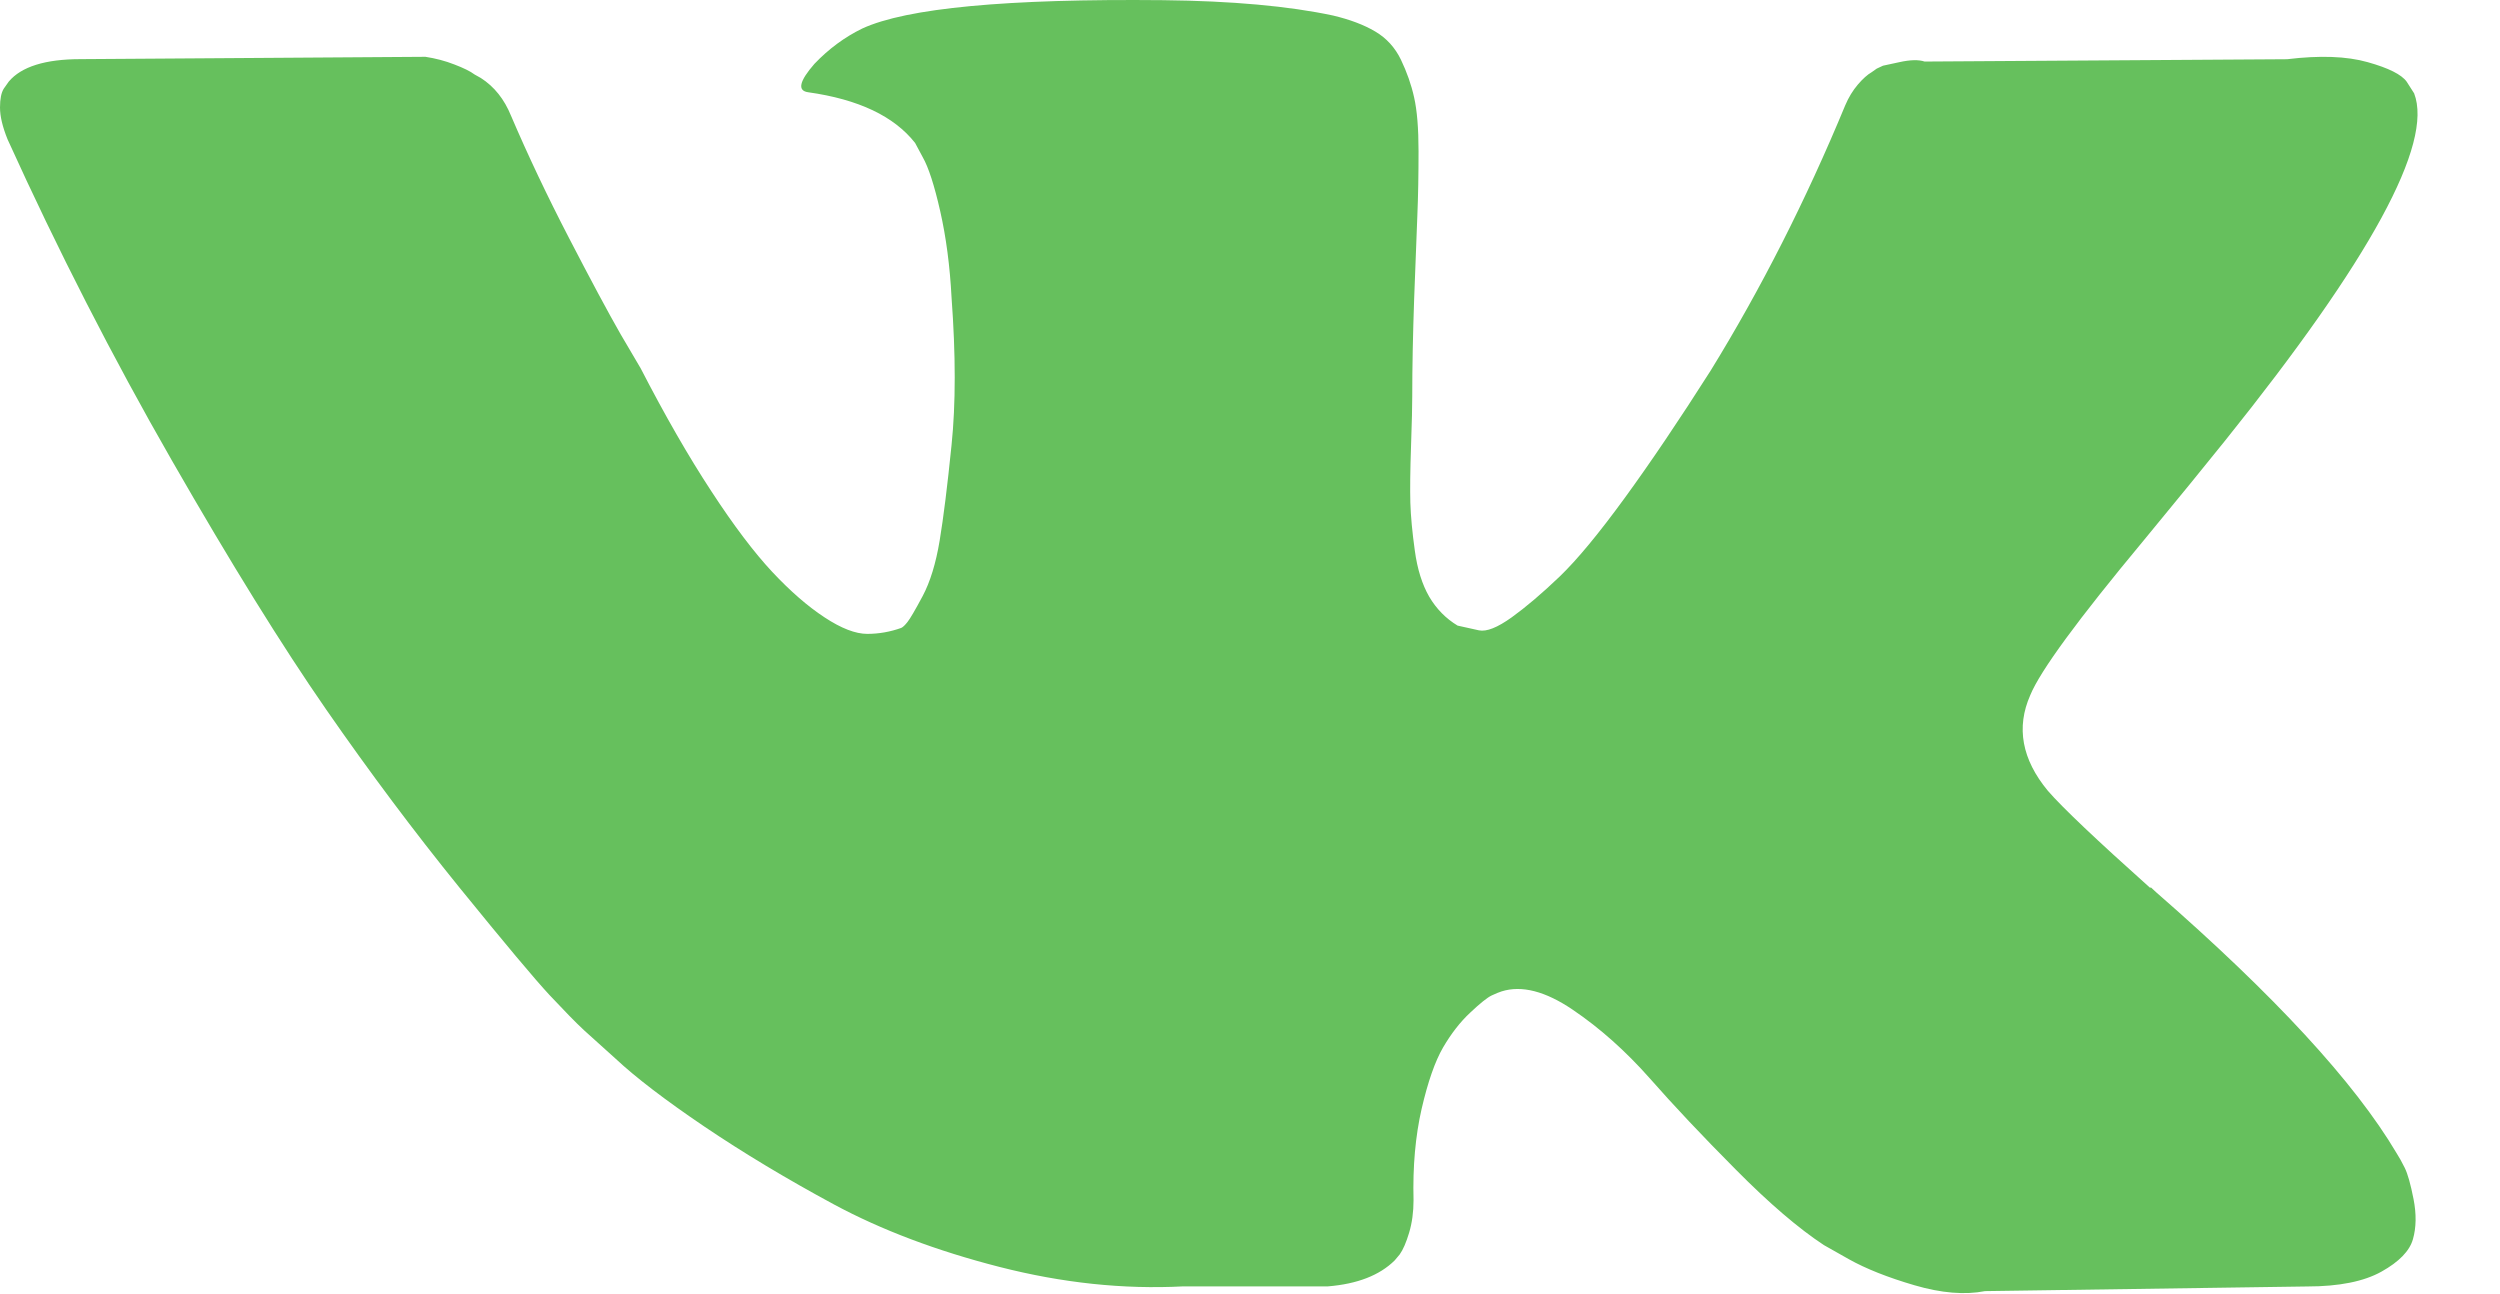
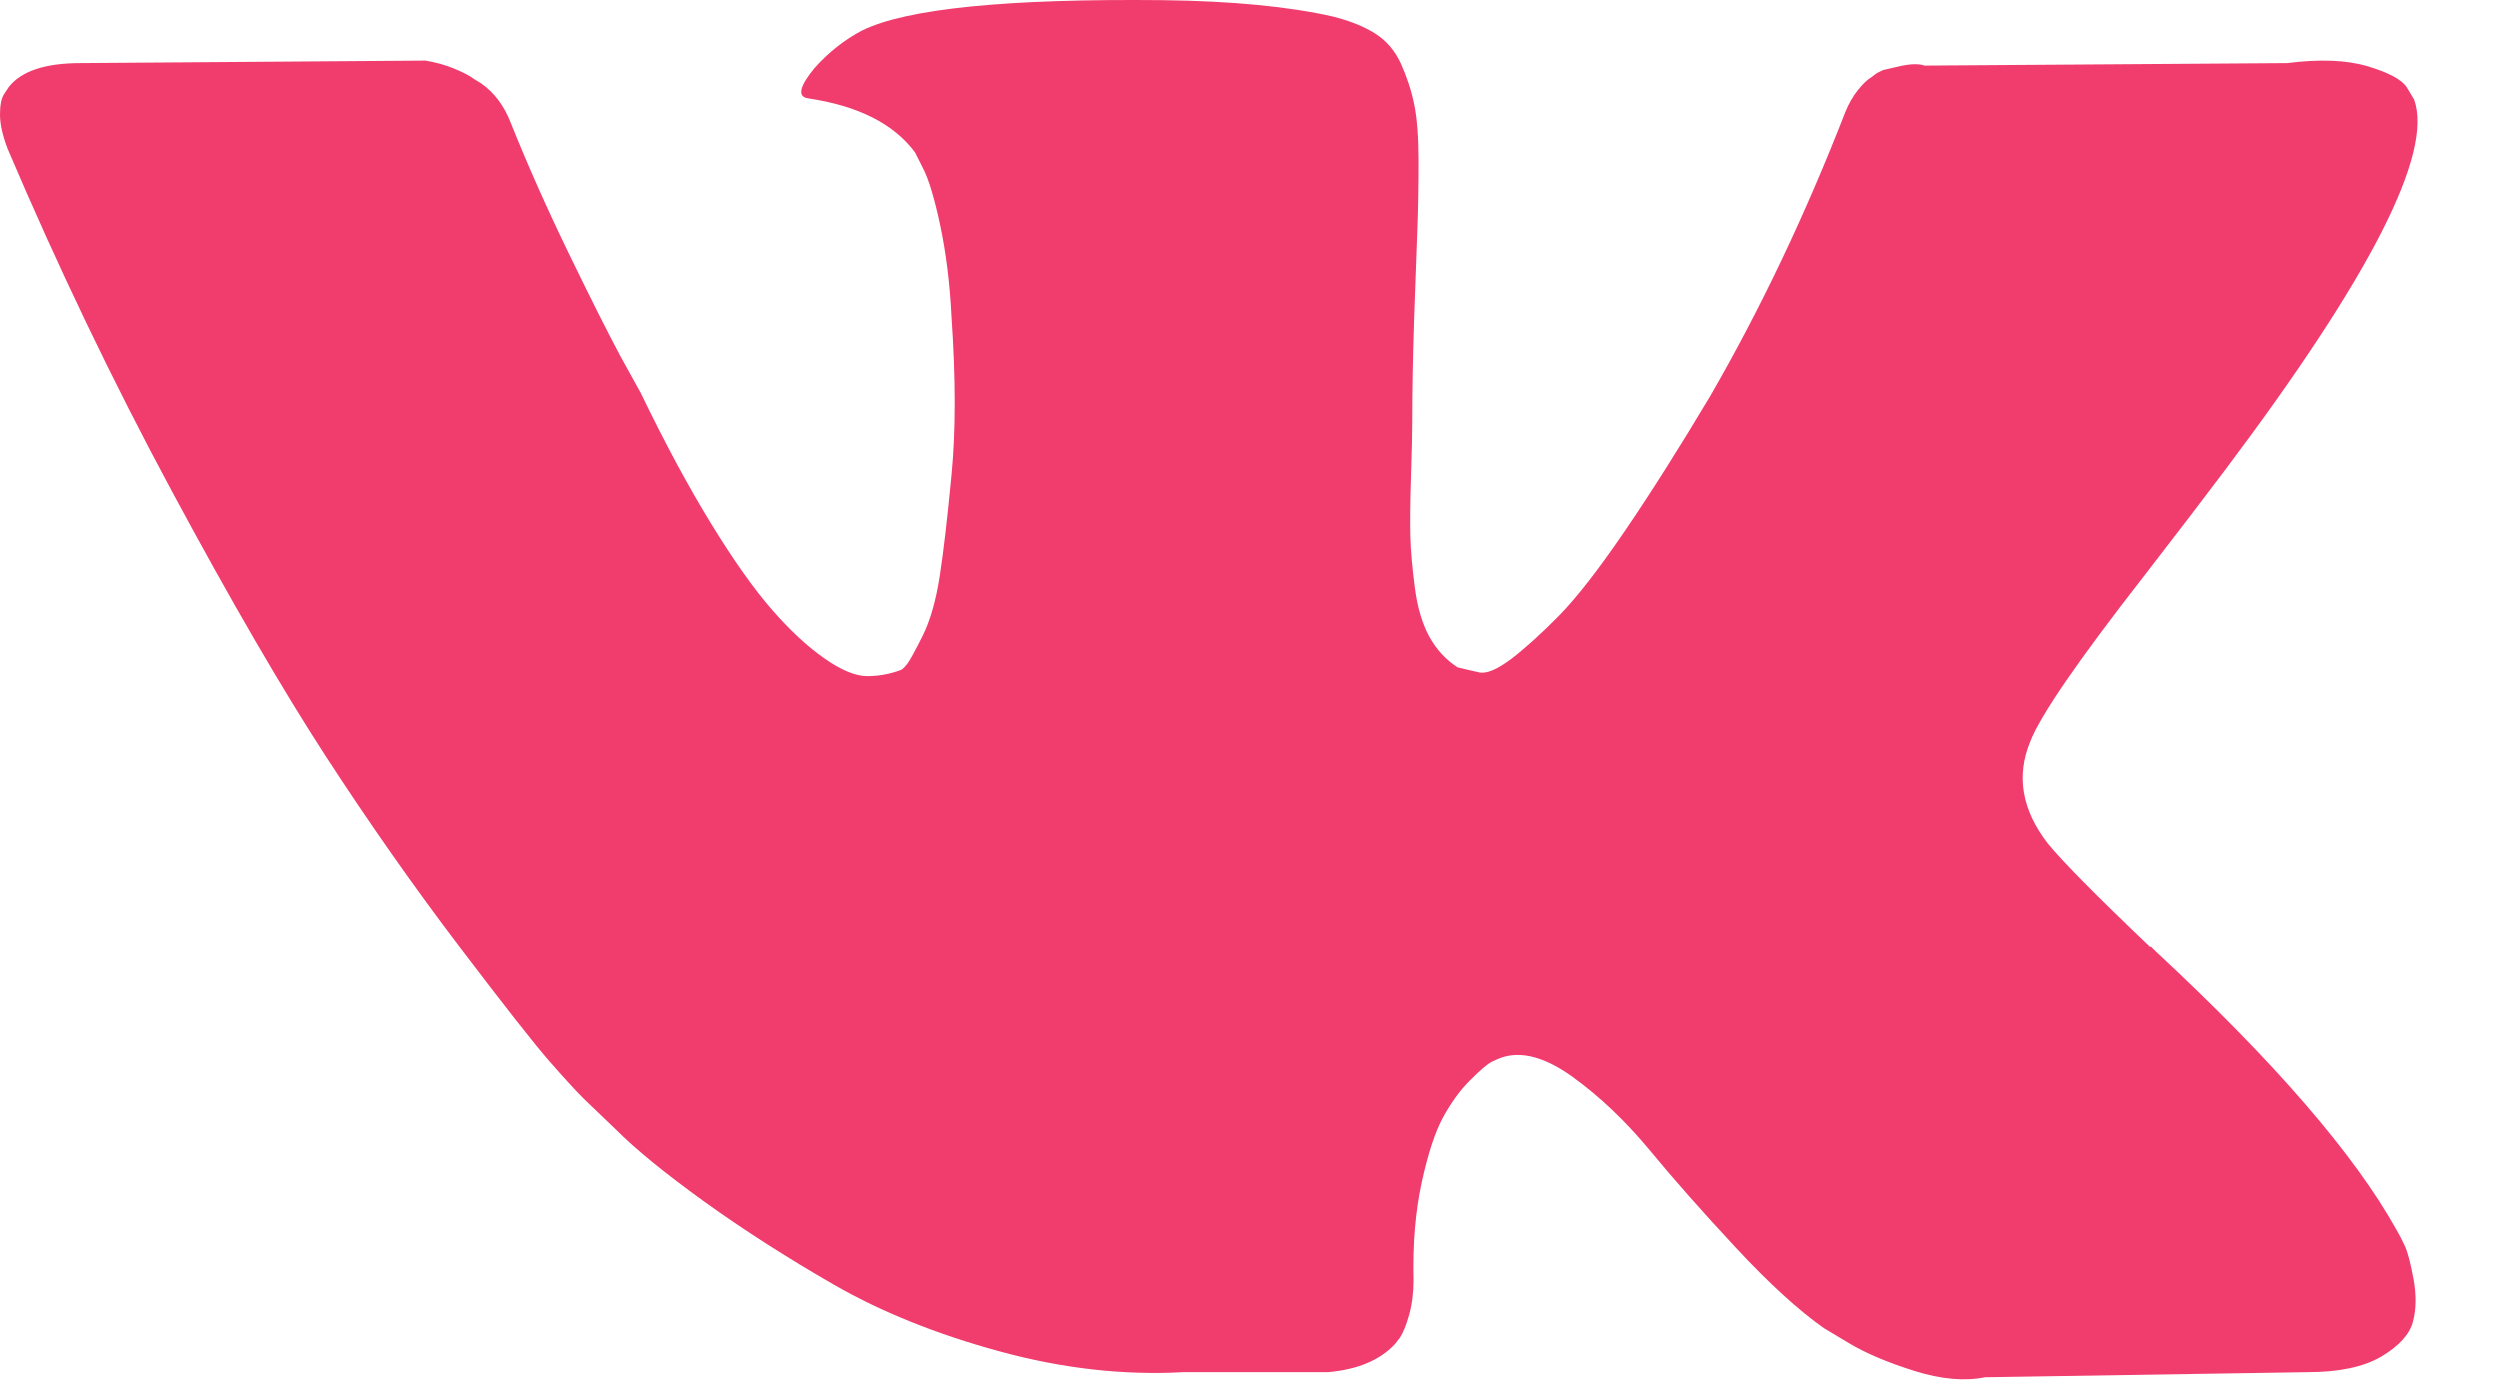
- <svg xmlns="http://www.w3.org/2000/svg" width="29" height="15" viewBox="0 0 29 15" fill="none">
-   <path d="M27.895 13.547C27.861 13.478 27.829 13.421 27.8 13.376C27.313 12.554 26.383 11.546 25.011 10.35L24.982 10.323L24.967 10.309L24.953 10.296H24.938C24.315 9.739 23.921 9.365 23.755 9.173C23.453 8.808 23.386 8.438 23.551 8.064C23.667 7.781 24.106 7.184 24.865 6.271C25.264 5.787 25.58 5.4 25.814 5.108C27.498 3.009 28.228 1.667 28.004 1.083L27.917 0.947C27.858 0.865 27.708 0.789 27.465 0.721C27.221 0.652 26.91 0.641 26.53 0.687L22.325 0.714C22.257 0.691 22.16 0.693 22.033 0.721C21.906 0.748 21.843 0.762 21.843 0.762L21.77 0.796L21.712 0.837C21.663 0.865 21.609 0.913 21.551 0.981C21.493 1.049 21.444 1.129 21.405 1.221C20.948 2.325 20.427 3.351 19.843 4.3C19.483 4.866 19.152 5.357 18.85 5.772C18.548 6.187 18.295 6.493 18.091 6.689C17.886 6.885 17.701 7.042 17.536 7.161C17.37 7.28 17.244 7.33 17.156 7.312C17.069 7.293 16.986 7.275 16.908 7.257C16.772 7.175 16.662 7.063 16.579 6.922C16.497 6.78 16.441 6.602 16.412 6.388C16.382 6.173 16.365 5.989 16.36 5.833C16.356 5.678 16.358 5.459 16.368 5.176C16.378 4.893 16.382 4.702 16.382 4.601C16.382 4.254 16.39 3.878 16.404 3.472C16.419 3.066 16.431 2.744 16.441 2.507C16.451 2.27 16.455 2.019 16.455 1.754C16.455 1.489 16.438 1.282 16.404 1.131C16.371 0.981 16.319 0.835 16.251 0.693C16.183 0.552 16.083 0.442 15.952 0.365C15.82 0.287 15.657 0.226 15.463 0.18C14.947 0.07 14.29 0.011 13.492 0.002C11.681 -0.016 10.518 0.093 10.002 0.331C9.797 0.431 9.612 0.568 9.447 0.741C9.272 0.942 9.247 1.052 9.374 1.07C9.958 1.152 10.371 1.348 10.615 1.658L10.703 1.822C10.771 1.941 10.839 2.151 10.907 2.452C10.975 2.753 11.019 3.086 11.038 3.451C11.087 4.117 11.087 4.688 11.038 5.162C10.99 5.637 10.944 6.006 10.9 6.271C10.856 6.536 10.79 6.75 10.703 6.914C10.615 7.079 10.556 7.179 10.527 7.215C10.498 7.252 10.474 7.275 10.454 7.284C10.328 7.329 10.196 7.353 10.06 7.353C9.924 7.353 9.758 7.289 9.564 7.161C9.369 7.033 9.167 6.857 8.958 6.634C8.749 6.41 8.512 6.098 8.25 5.696C7.987 5.295 7.714 4.82 7.432 4.273L7.198 3.875C7.052 3.62 6.853 3.248 6.6 2.76C6.347 2.272 6.123 1.799 5.928 1.343C5.85 1.151 5.734 1.005 5.578 0.905L5.505 0.864C5.456 0.827 5.378 0.789 5.271 0.748C5.164 0.706 5.052 0.677 4.935 0.659L0.935 0.686C0.526 0.686 0.248 0.773 0.102 0.946L0.044 1.028C0.015 1.074 0 1.147 0 1.247C0 1.348 0.029 1.471 0.088 1.617C0.672 2.904 1.307 4.145 1.993 5.34C2.679 6.536 3.276 7.498 3.782 8.228C4.288 8.958 4.804 9.647 5.329 10.295C5.855 10.943 6.203 11.358 6.373 11.541C6.544 11.723 6.677 11.86 6.775 11.951L7.14 12.28C7.374 12.499 7.717 12.761 8.169 13.067C8.622 13.373 9.123 13.674 9.673 13.971C10.223 14.267 10.863 14.509 11.593 14.696C12.323 14.883 13.034 14.958 13.725 14.922H15.404C15.745 14.894 16.003 14.794 16.178 14.621L16.236 14.552C16.275 14.498 16.312 14.413 16.346 14.299C16.38 14.185 16.397 14.059 16.397 13.923C16.387 13.53 16.419 13.177 16.491 12.862C16.564 12.547 16.647 12.31 16.74 12.15C16.833 11.991 16.937 11.856 17.054 11.747C17.17 11.637 17.254 11.571 17.302 11.548C17.351 11.525 17.39 11.509 17.419 11.5C17.652 11.427 17.927 11.498 18.244 11.713C18.56 11.927 18.857 12.192 19.135 12.506C19.412 12.821 19.745 13.175 20.135 13.567C20.524 13.96 20.865 14.251 21.157 14.443L21.449 14.608C21.644 14.717 21.897 14.818 22.208 14.909C22.519 15 22.792 15.023 23.026 14.977L26.764 14.923C27.133 14.923 27.421 14.865 27.625 14.751C27.829 14.637 27.951 14.512 27.99 14.375C28.029 14.238 28.031 14.083 27.997 13.909C27.963 13.736 27.929 13.615 27.895 13.547Z" fill="#66C05D" />
+ <svg xmlns="http://www.w3.org/2000/svg" width="29" height="16" viewBox="0 0 29 16" fill="none">
+   <path d="M27.895 14.45C27.861 14.377 27.829 14.316 27.8 14.267C27.313 13.391 26.383 12.315 25.011 11.04L24.982 11.011L24.967 10.997L24.953 10.982H24.938C24.315 10.388 23.921 9.989 23.755 9.785C23.453 9.395 23.386 9.001 23.551 8.602C23.667 8.3 24.106 7.663 24.865 6.689C25.264 6.173 25.58 5.76 25.814 5.448C27.498 3.209 28.228 1.778 28.004 1.155L27.917 1.01C27.858 0.922 27.708 0.842 27.465 0.769C27.221 0.696 26.91 0.684 26.53 0.732L22.325 0.761C22.257 0.737 22.16 0.74 22.033 0.769C21.906 0.798 21.843 0.813 21.843 0.813L21.77 0.849L21.712 0.893C21.663 0.922 21.609 0.973 21.551 1.046C21.493 1.119 21.444 1.205 21.405 1.302C20.947 2.48 20.427 3.575 19.843 4.587C19.483 5.191 19.152 5.714 18.85 6.157C18.548 6.6 18.295 6.926 18.091 7.135C17.886 7.344 17.701 7.512 17.536 7.639C17.37 7.765 17.244 7.819 17.156 7.799C17.069 7.78 16.986 7.76 16.908 7.741C16.772 7.653 16.662 7.534 16.579 7.383C16.497 7.232 16.441 7.042 16.412 6.814C16.382 6.585 16.365 6.388 16.36 6.222C16.356 6.057 16.358 5.823 16.368 5.521C16.378 5.219 16.382 5.015 16.382 4.908C16.382 4.538 16.39 4.137 16.404 3.703C16.419 3.27 16.431 2.927 16.441 2.674C16.451 2.421 16.455 2.153 16.455 1.871C16.455 1.589 16.438 1.367 16.404 1.207C16.371 1.046 16.319 0.89 16.251 0.739C16.183 0.589 16.083 0.472 15.952 0.389C15.82 0.306 15.657 0.241 15.463 0.192C14.947 0.075 14.29 0.012 13.492 0.002C11.681 -0.017 10.518 0.1 10.002 0.353C9.797 0.46 9.612 0.606 9.447 0.791C9.272 1.005 9.247 1.122 9.374 1.141C9.958 1.228 10.371 1.438 10.615 1.769L10.703 1.944C10.771 2.071 10.839 2.295 10.907 2.616C10.975 2.937 11.019 3.292 11.038 3.681C11.087 4.392 11.087 5 11.038 5.506C10.99 6.013 10.944 6.407 10.9 6.689C10.856 6.971 10.79 7.2 10.703 7.375C10.615 7.551 10.556 7.658 10.527 7.697C10.498 7.735 10.474 7.76 10.454 7.77C10.328 7.818 10.196 7.843 10.06 7.843C9.924 7.843 9.758 7.774 9.564 7.638C9.369 7.502 9.167 7.315 8.958 7.076C8.749 6.837 8.512 6.504 8.25 6.076C7.987 5.648 7.714 5.141 7.432 4.557L7.198 4.134C7.052 3.861 6.853 3.465 6.6 2.944C6.347 2.423 6.123 1.919 5.928 1.433C5.85 1.228 5.734 1.073 5.578 0.965L5.505 0.921C5.456 0.883 5.378 0.841 5.271 0.797C5.164 0.753 5.052 0.722 4.935 0.703L0.935 0.732C0.526 0.732 0.248 0.824 0.102 1.009L0.044 1.097C0.015 1.145 0 1.223 0 1.33C0 1.437 0.029 1.569 0.088 1.725C0.672 3.097 1.307 4.421 1.993 5.696C2.679 6.971 3.276 7.998 3.782 8.777C4.288 9.555 4.804 10.29 5.329 10.981C5.855 11.673 6.203 12.116 6.373 12.31C6.544 12.505 6.677 12.651 6.775 12.748L7.14 13.098C7.373 13.332 7.717 13.612 8.169 13.938C8.622 14.264 9.123 14.585 9.673 14.902C10.223 15.218 10.863 15.476 11.593 15.675C12.323 15.875 13.034 15.955 13.725 15.917H15.404C15.745 15.887 16.003 15.78 16.178 15.595L16.236 15.522C16.275 15.464 16.312 15.374 16.346 15.252C16.38 15.131 16.397 14.997 16.397 14.851C16.387 14.432 16.419 14.055 16.491 13.72C16.564 13.384 16.647 13.131 16.74 12.96C16.833 12.79 16.937 12.646 17.054 12.53C17.17 12.413 17.254 12.342 17.302 12.318C17.351 12.293 17.39 12.277 17.419 12.267C17.652 12.189 17.927 12.264 18.244 12.493C18.56 12.722 18.857 13.005 19.135 13.34C19.412 13.676 19.745 14.053 20.135 14.472C20.524 14.89 20.865 15.201 21.157 15.406L21.449 15.581C21.644 15.698 21.897 15.805 22.208 15.903C22.519 16 22.792 16.024 23.026 15.976L26.764 15.917C27.133 15.917 27.421 15.856 27.625 15.735C27.829 15.613 27.951 15.479 27.99 15.333C28.029 15.187 28.031 15.022 27.997 14.836C27.963 14.652 27.929 14.523 27.895 14.45Z" fill="#F13C6E" />
</svg>
